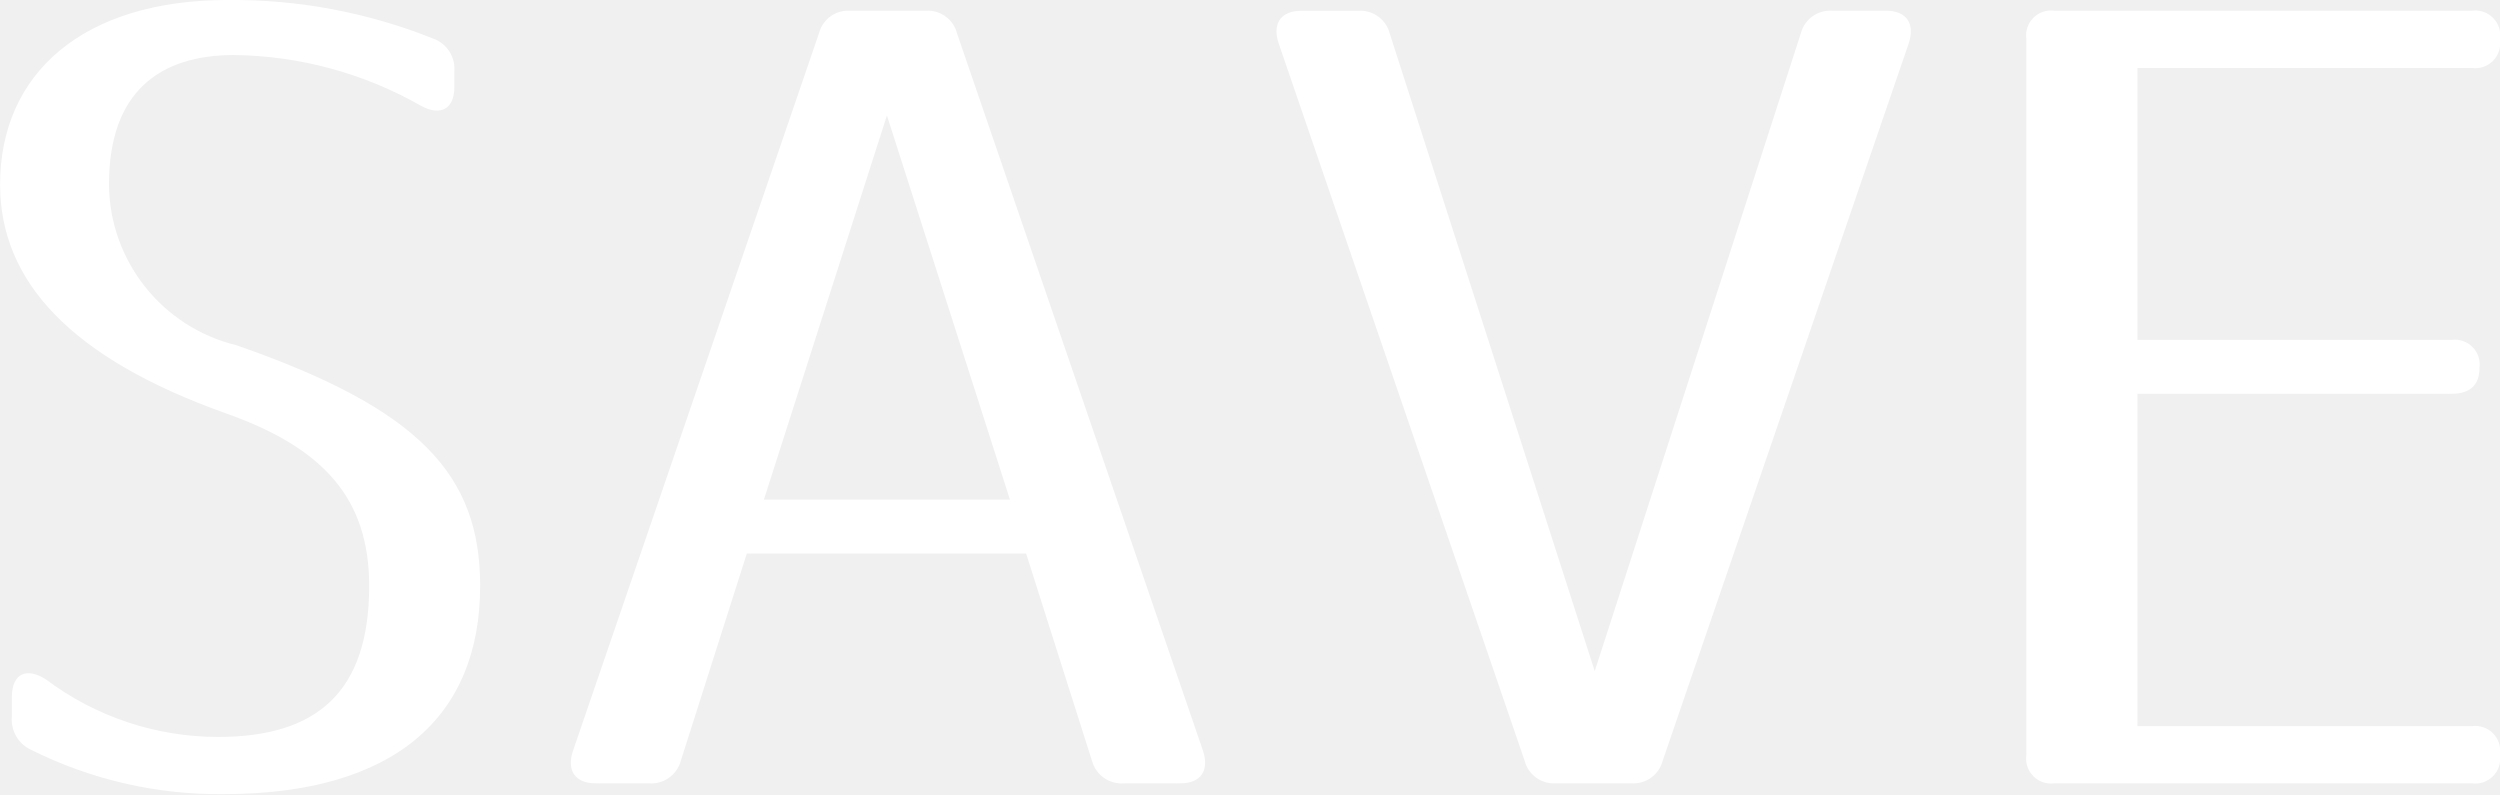
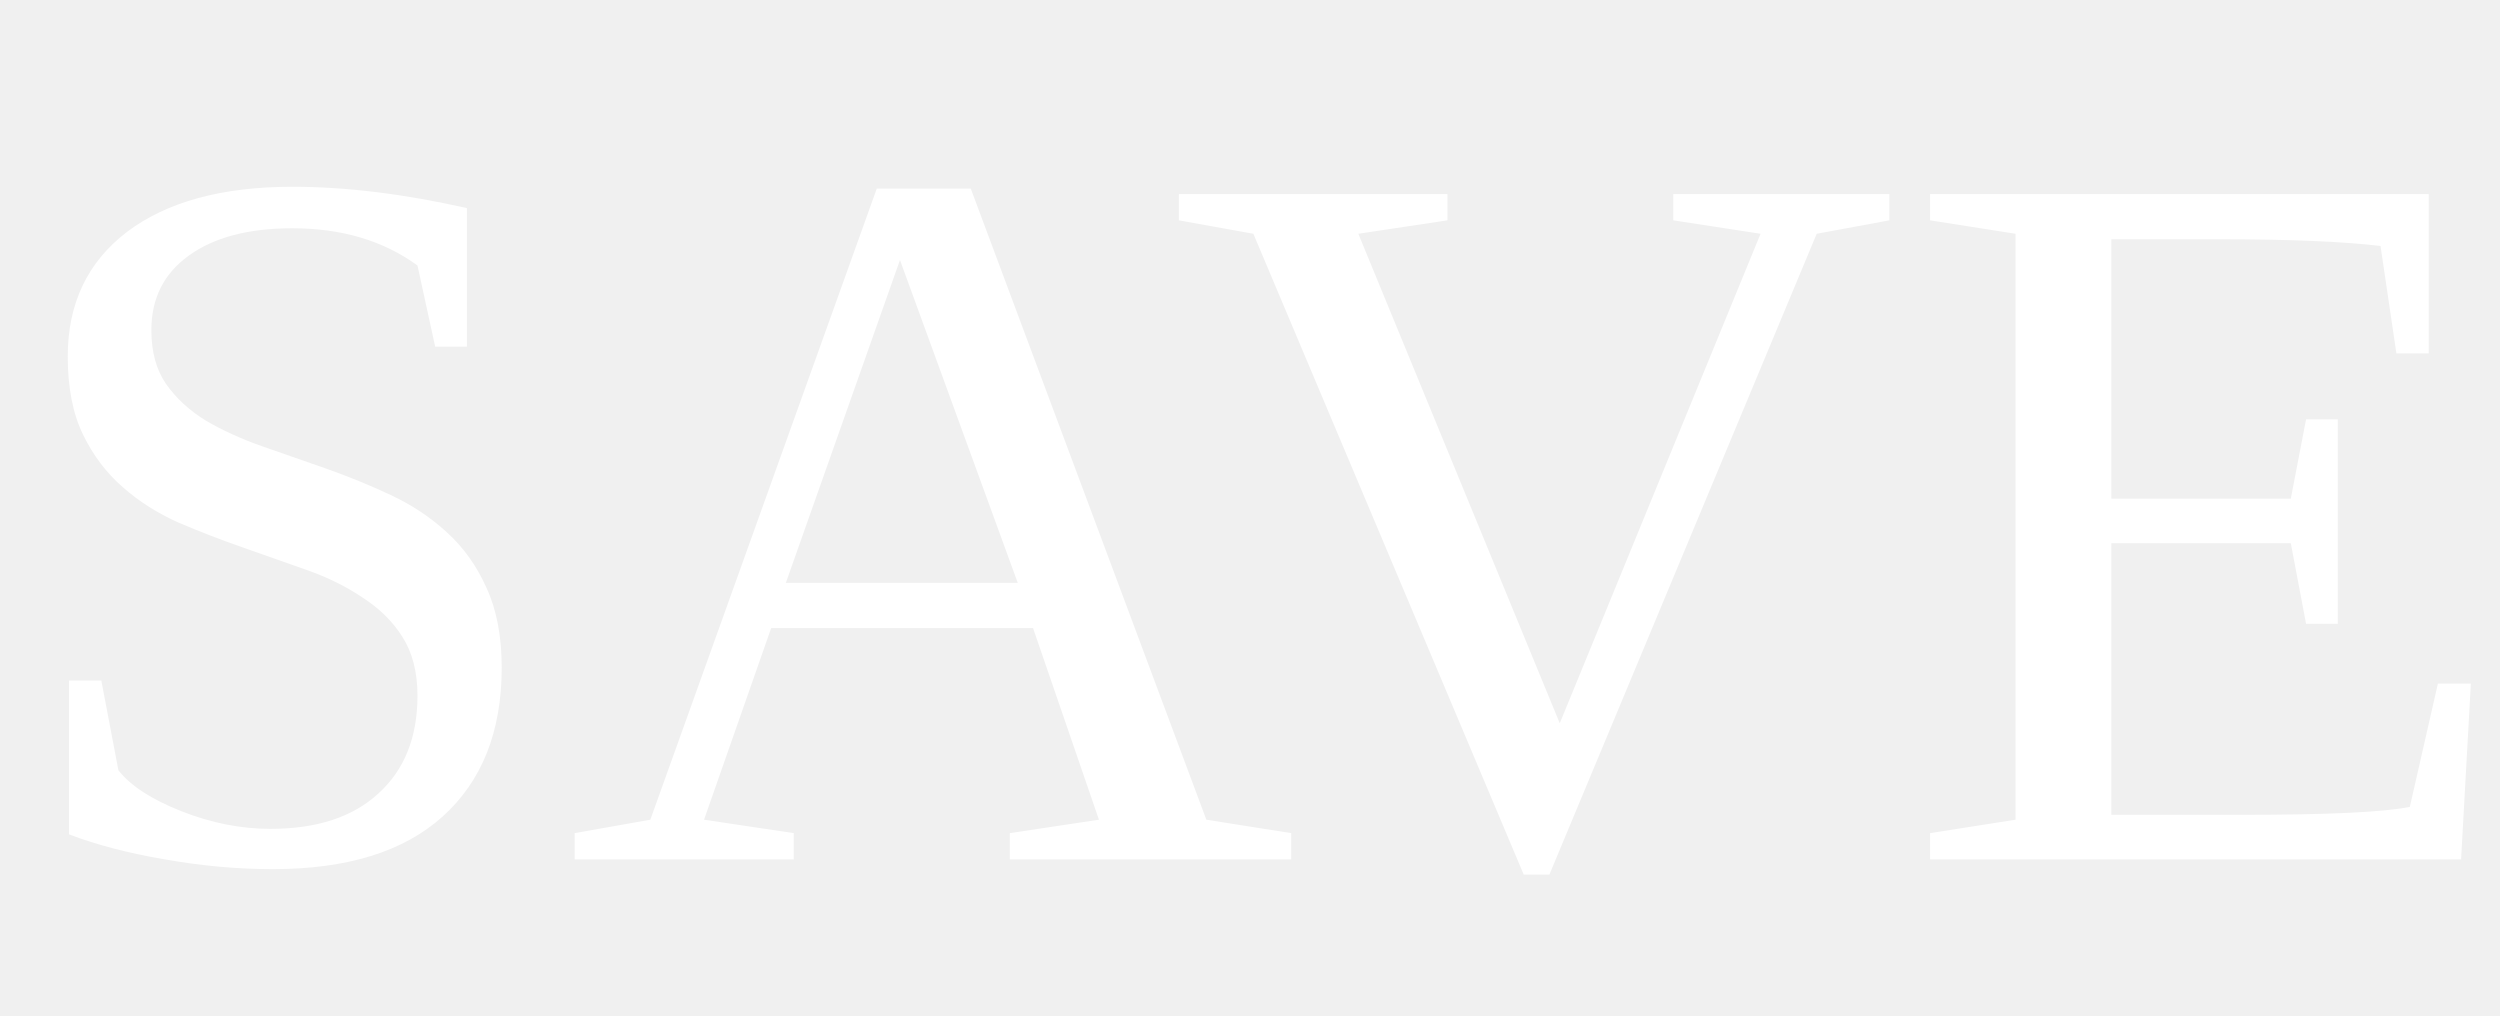
- <svg xmlns="http://www.w3.org/2000/svg" width="60.242" height="19.136" viewBox="0 0 60.242 19.136">
+ <svg xmlns="http://www.w3.org/2000/svg" width="64" height="26" viewBox="0 0 64 26">
  <defs>
-     <style>.a{fill:#fff;}</style>
+     <style>.a{fill:#fff;font-size:26px;font-family:07LogoTypeGothic7;}</style>
  </defs>
-   <path class="a" d="M1.69-2.262v.468a.8.8,0,0,0,.468.806A10.121,10.121,0,0,0,6.786.078c4.108,0,6.188-1.846,6.188-5.018,0-2.678-1.456-4.264-5.876-5.8A4.019,4.019,0,0,1,4.03-14.612c0-2.236,1.222-3.12,3.016-3.12a9.316,9.316,0,0,1,4.5,1.222c.468.26.806.078.806-.442v-.39a.769.769,0,0,0-.494-.78,13,13,0,0,0-4.966-.936c-3.484,0-5.486,1.768-5.486,4.446,0,2.34,1.716,4.186,5.434,5.512C9.2-8.268,10.3-7.046,10.3-4.94c0,2.548-1.248,3.64-3.64,3.64A6.91,6.91,0,0,1,2.522-2.678C2.054-2.99,1.69-2.834,1.69-2.262ZM23.712-18.8h-1.82a.73.73,0,0,0-.754.546L15.21-.962c-.156.468.052.78.546.78H17.03a.74.74,0,0,0,.78-.546L19.4-5.72H26.13L27.716-.728a.74.74,0,0,0,.78.546h1.352c.494,0,.7-.312.546-.78l-5.928-17.29A.73.73,0,0,0,23.712-18.8ZM19.812-7.02l2.964-9.256L25.74-7.02ZM46.852-18.8h-1.3a.73.73,0,0,0-.754.546L39.832-2.886l-4.94-15.366a.73.73,0,0,0-.754-.546H32.76c-.494,0-.7.312-.546.78L38.142-.728a.73.73,0,0,0,.754.546h1.82a.73.73,0,0,0,.754-.546L47.4-18.018C47.554-18.486,47.346-18.8,46.852-18.8Zm14.118,0H50.908a.6.6,0,0,0-.676.676V-.858a.6.6,0,0,0,.676.676H60.97a.6.6,0,0,0,.676-.676V-.884a.6.6,0,0,0-.676-.676H52.91V-9.568h7.566c.442,0,.676-.208.676-.624a.6.6,0,0,0-.676-.676H52.91V-17.42h8.06a.6.6,0,0,0,.676-.676v-.026A.6.6,0,0,0,60.97-18.8Z" transform="translate(-1.404 19.058)" />
+   <text class="a" transform="translate(0 22)">
+     <tspan x="0" y="0">SAVE</tspan>
+   </text>
</svg>
